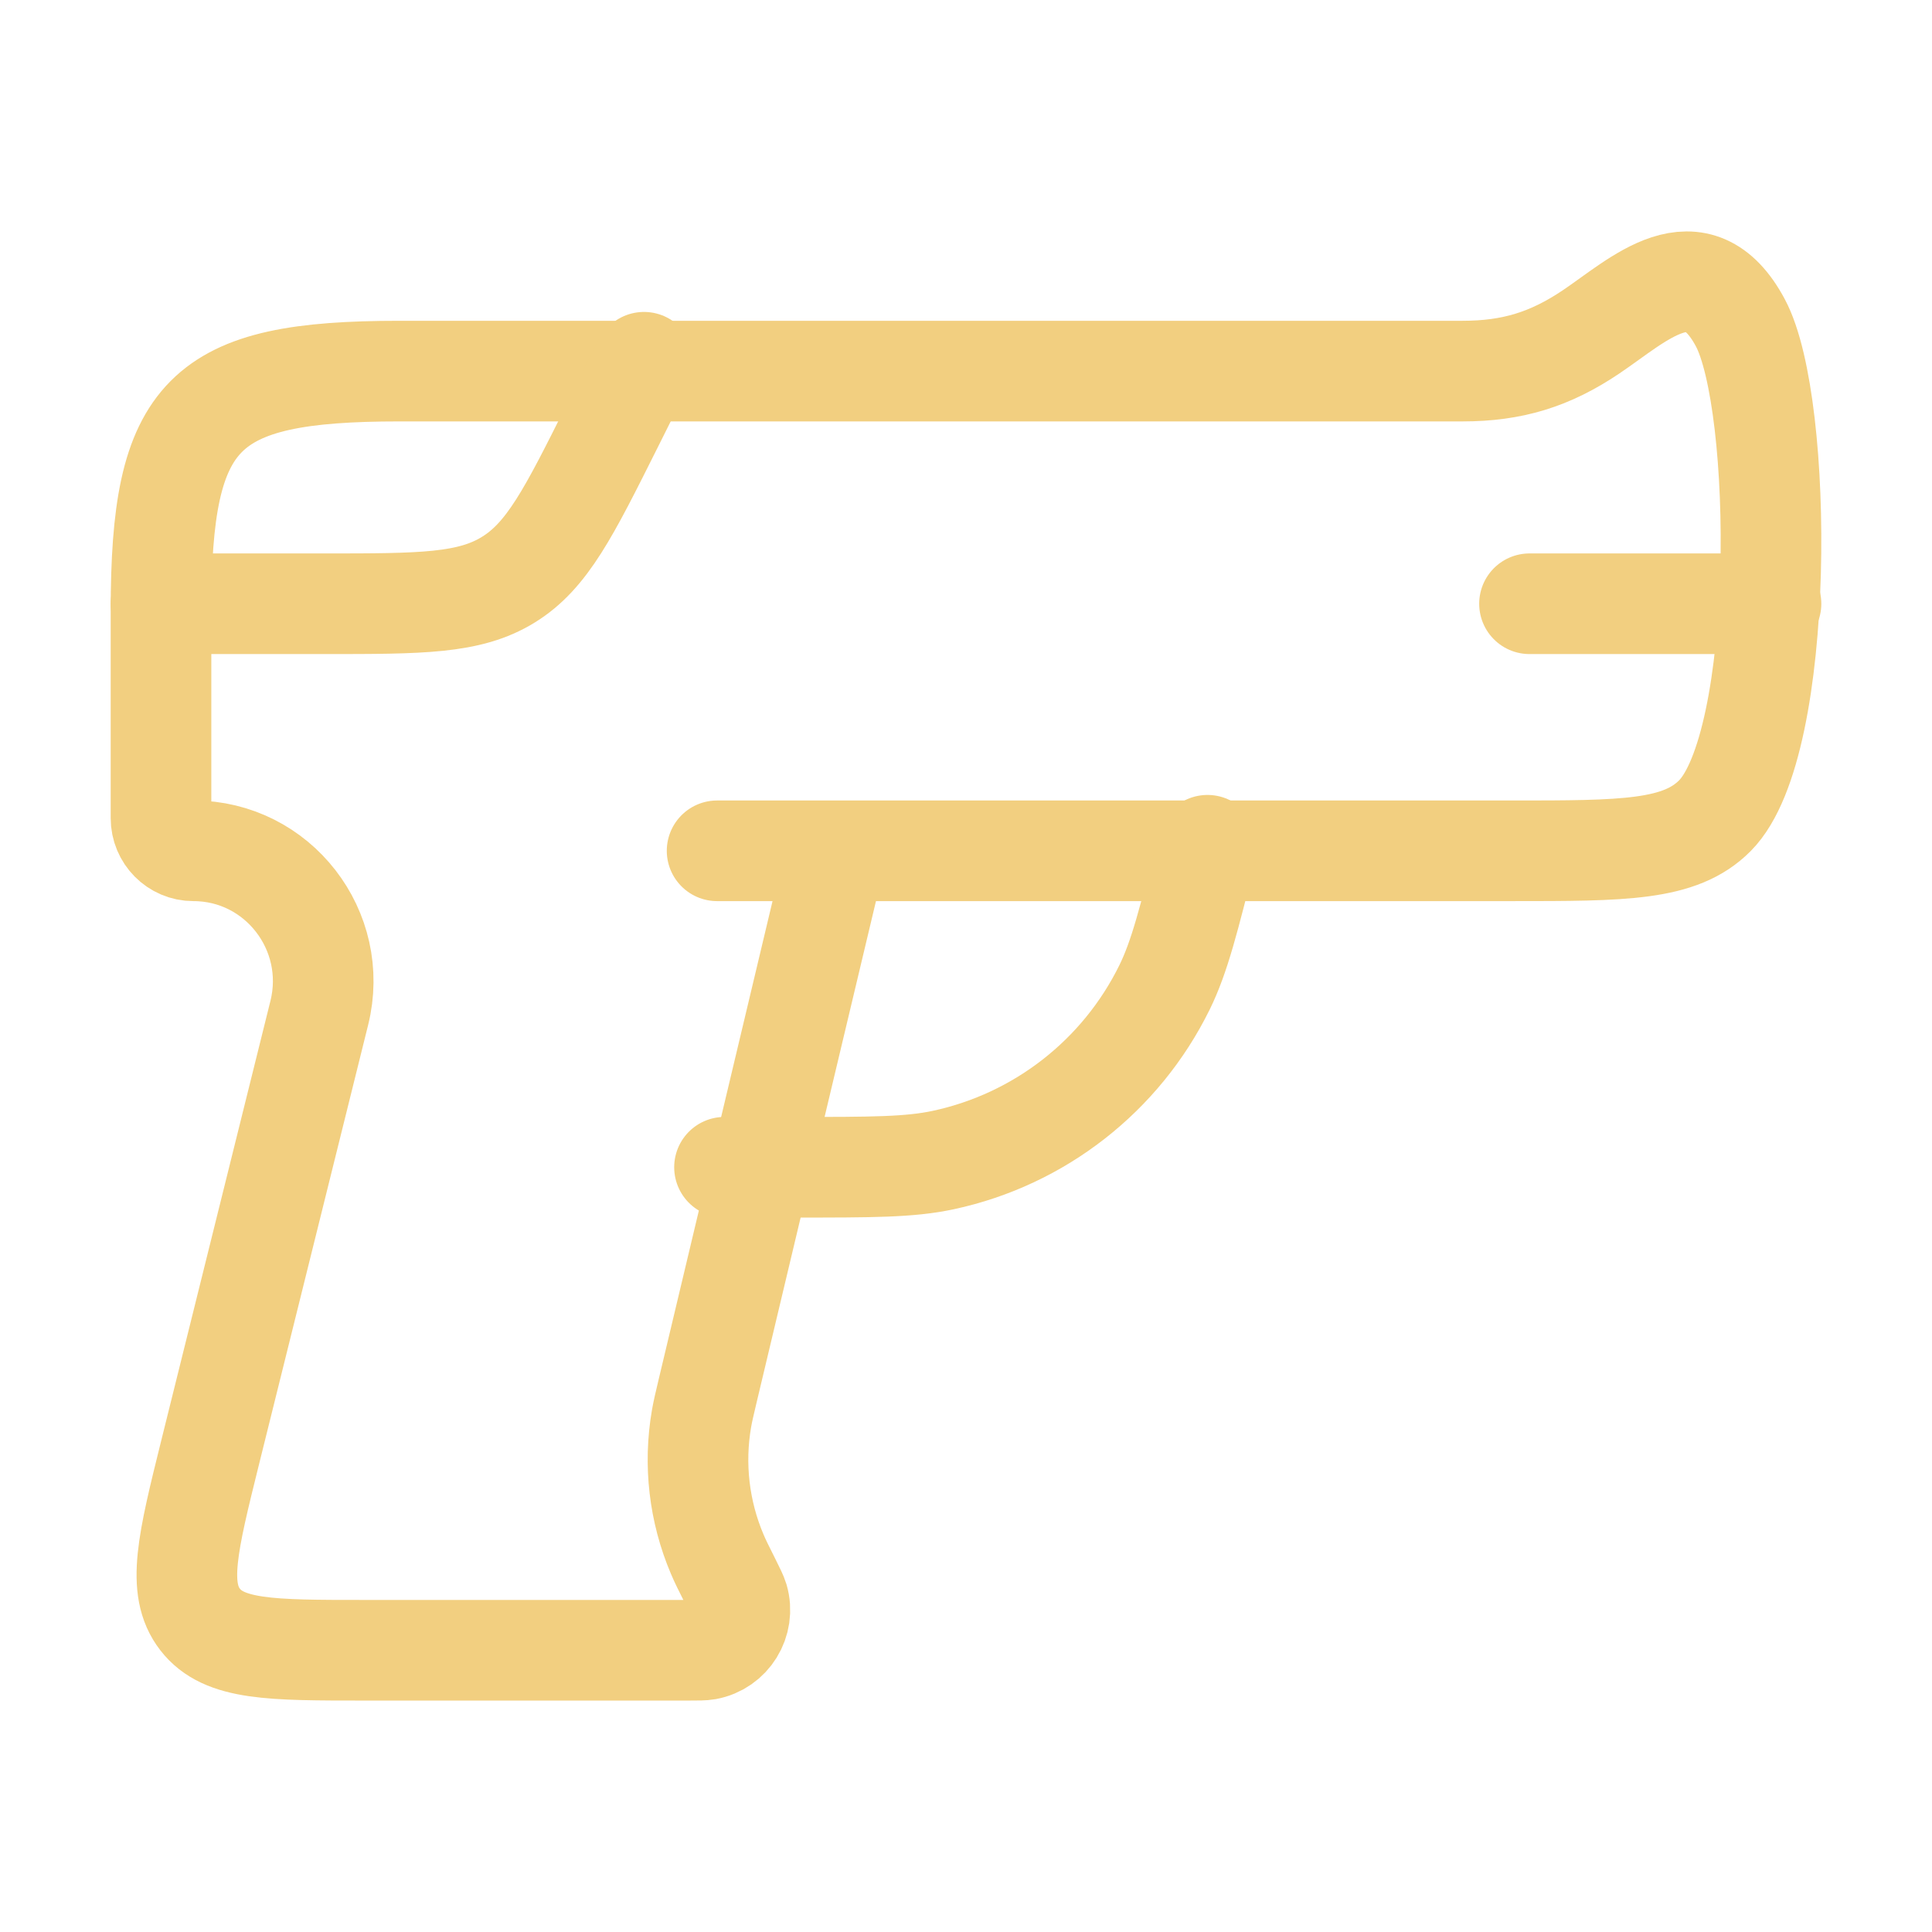
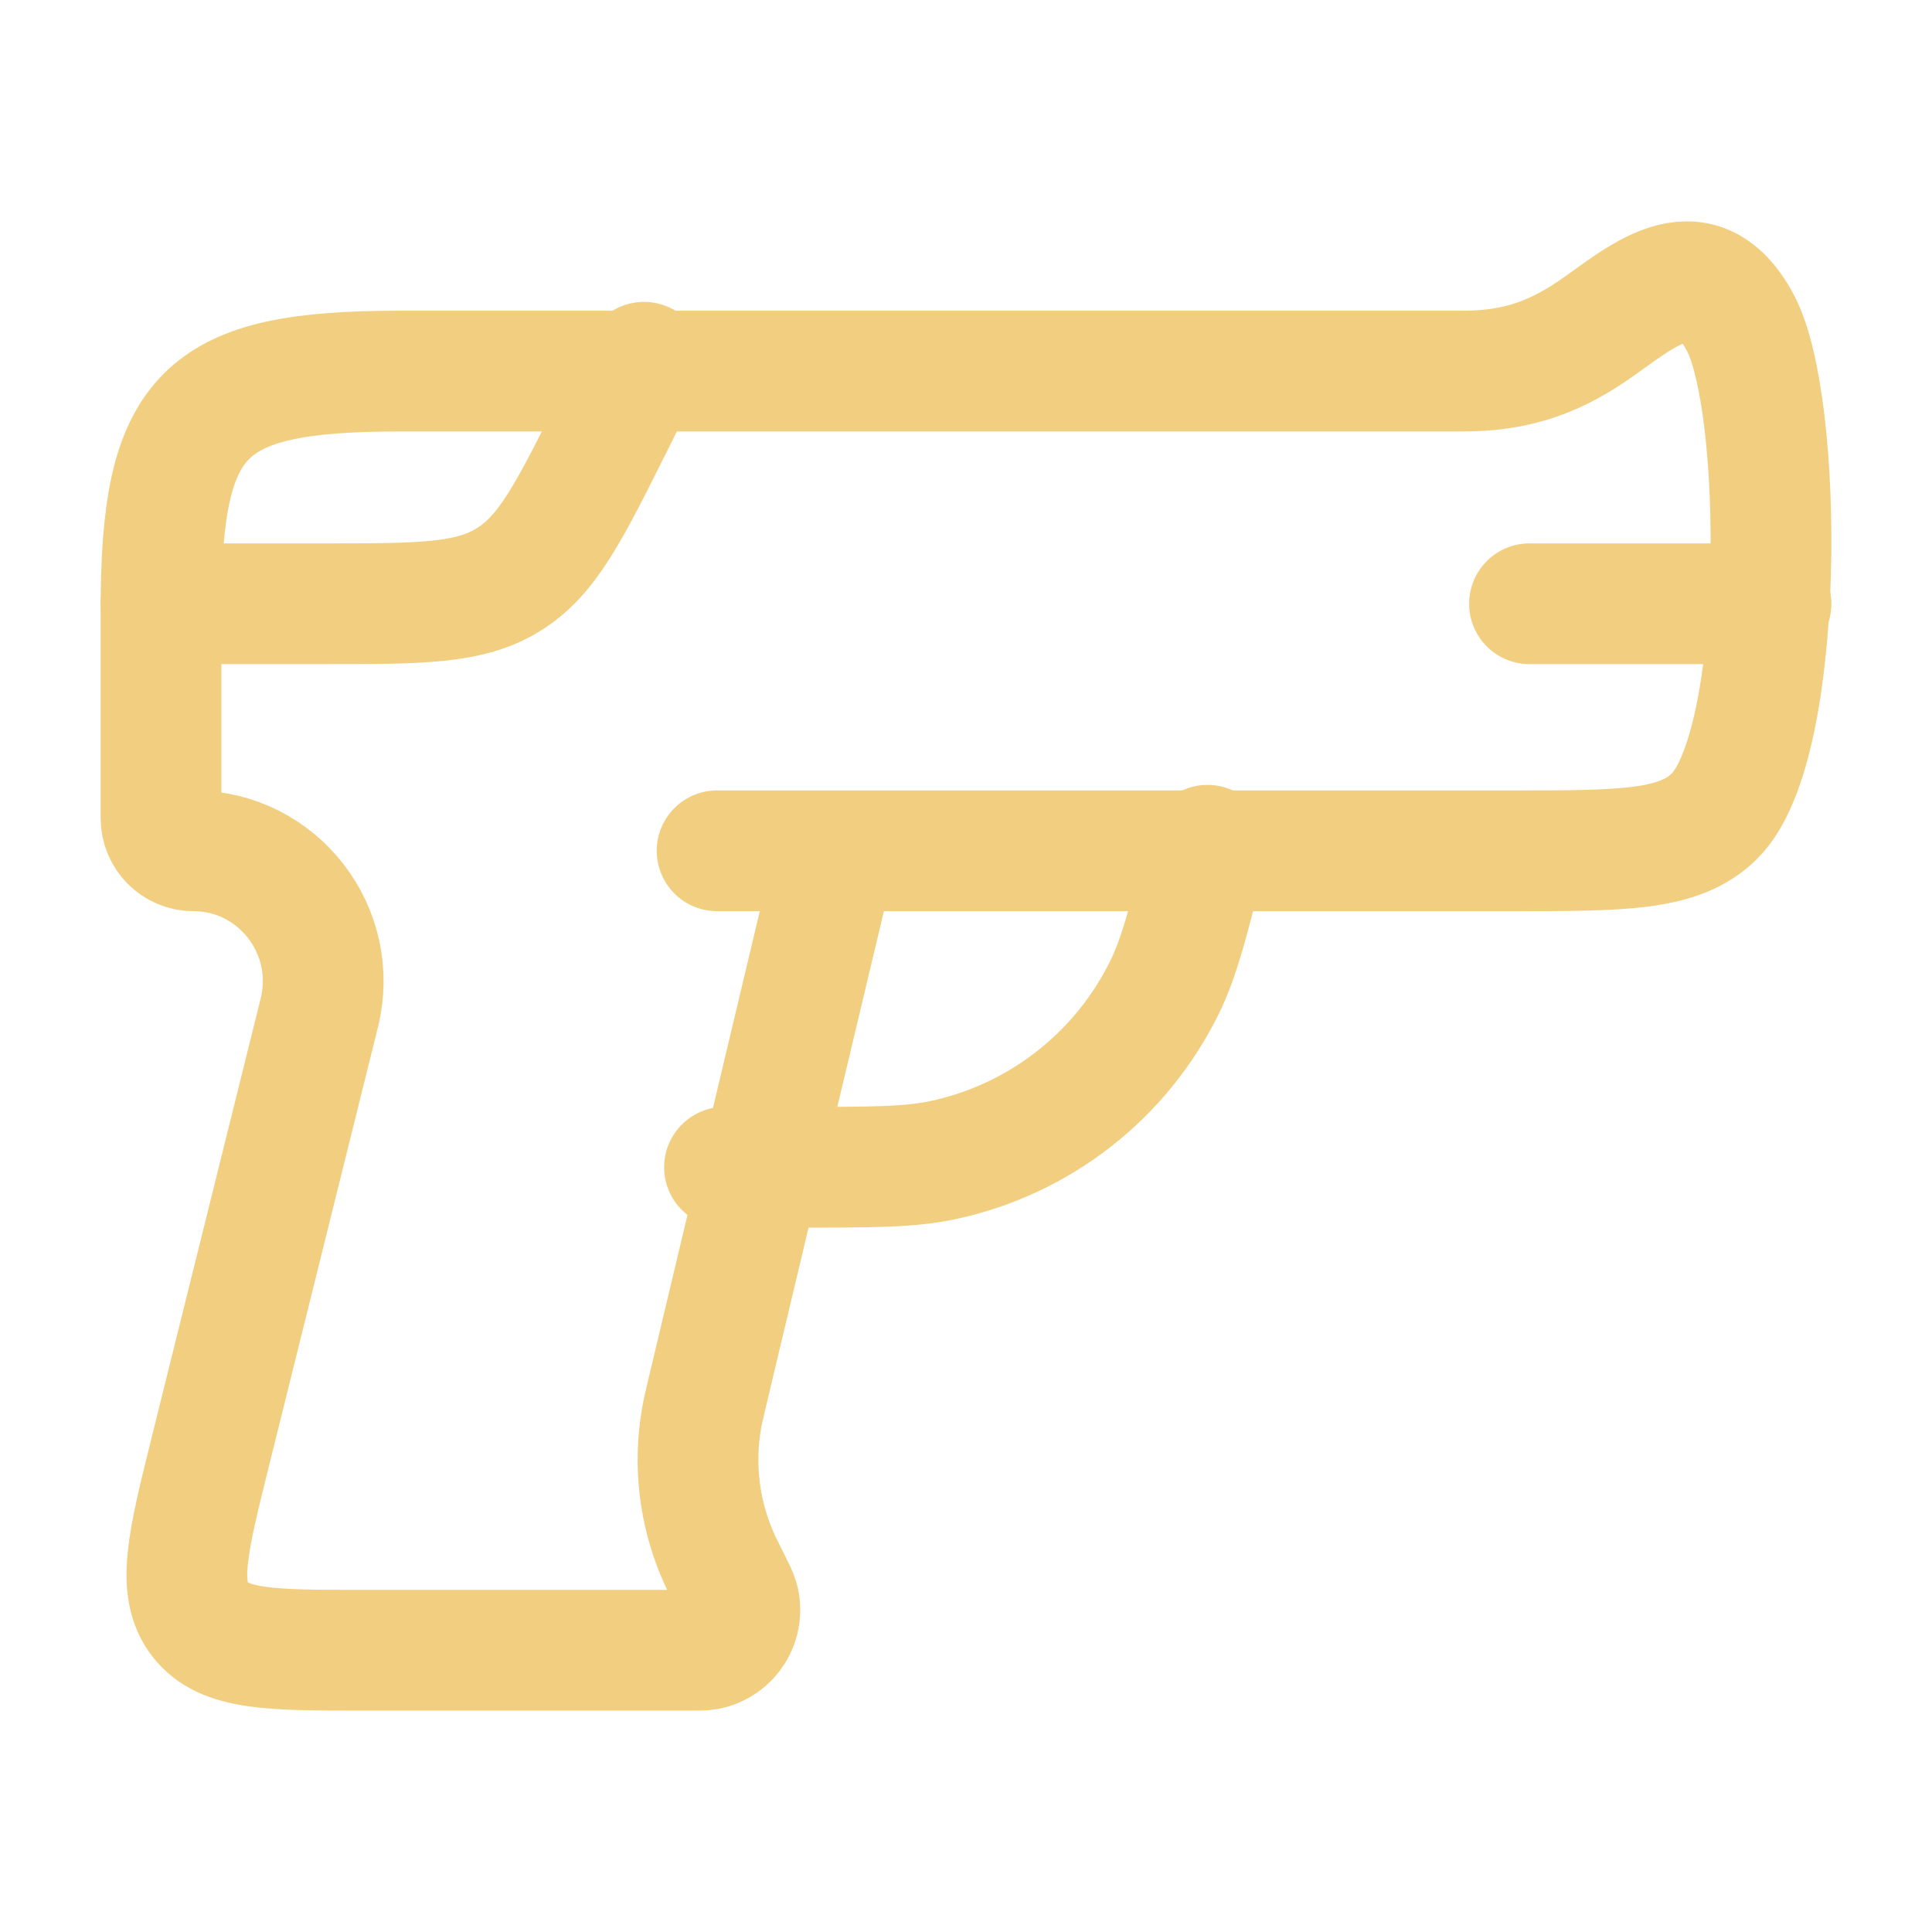
- <svg xmlns="http://www.w3.org/2000/svg" viewBox="0 0 24 24">
-   <g fill="none" stroke="#f2cf80" stroke-width="1.25" stroke-linecap="round" stroke-linejoin="round">
-     <path d="M10.388 10.569L8.797 17.251C8.753 17.436 8.731 17.529 8.715 17.62C8.616 18.19 8.684 18.776 8.91 19.307C8.946 19.393 8.989 19.478 9.074 19.648C9.13 19.761 9.158 19.817 9.171 19.86C9.254 20.145 9.072 20.439 8.781 20.492C8.736 20.5 8.674 20.5 8.549 20.5C7.408 20.5 5.524 20.5 4.528 20.5C3.364 20.5 2.782 20.5 2.486 20.118C2.19 19.736 2.331 19.168 2.613 18.032L3.966 12.584C4.221 11.56 3.451 10.569 2.403 10.569C2.18 10.569 2 10.387 2 10.163V7.589C2 5.124 2.511 4.61 4.961 4.61H18.168C18.789 4.61 19.257 4.464 19.763 4.124C20.354 3.727 21.083 3.006 21.619 4.009C22.158 5.016 22.187 9.243 21.303 10.133C20.87 10.569 20.172 10.569 18.776 10.569H10.388ZM10.388 10.569H8.908" />
-     <path d="M9 14.5H9.877C10.828 14.5 11.303 14.5 11.72 14.41C12.915 14.153 13.926 13.363 14.466 12.266C14.654 11.883 14.769 11.422 15 10.5" />
-     <path d="M2 7.5H4.028C5.231 7.5 5.832 7.5 6.315 7.201C6.799 6.903 7.068 6.365 7.606 5.289L8 4.5" />
-     <path d="M22 7.5L19 7.5" />
-   </g>
+ <svg xmlns="http://www.w3.org/2000/svg" viewBox="0 0 24 24" fill="none" stroke="#f2cf80" stroke-width="1.5" stroke-linecap="round" stroke-linejoin="round">
+   <path d="M10.388 10.569L8.797 17.251C8.753 17.436 8.731 17.529 8.715 17.62C8.616 18.19 8.684 18.776 8.91 19.307C8.946 19.393 8.989 19.478 9.074 19.648C9.13 19.761 9.158 19.817 9.171 19.86C9.254 20.145 9.072 20.439 8.781 20.492C8.736 20.5 8.674 20.5 8.549 20.5C7.408 20.5 5.524 20.5 4.528 20.5C3.364 20.5 2.782 20.5 2.486 20.118C2.19 19.736 2.331 19.168 2.613 18.032L3.966 12.584C4.221 11.56 3.451 10.569 2.403 10.569C2.18 10.569 2 10.387 2 10.163V7.589C2 5.124 2.511 4.61 4.961 4.61H18.168C18.789 4.61 19.257 4.464 19.763 4.124C20.354 3.727 21.083 3.006 21.619 4.009C22.158 5.016 22.187 9.243 21.303 10.133C20.87 10.569 20.172 10.569 18.776 10.569H10.388ZM10.388 10.569H8.908" stroke="#f2cf80" stroke-linecap="round" stroke-linejoin="round" stroke-width="1.5" />
+   <path d="M9 14.5H9.877C10.828 14.5 11.303 14.5 11.72 14.41C12.915 14.153 13.926 13.363 14.466 12.266C14.654 11.883 14.769 11.422 15 10.5" stroke="#f2cf80" stroke-width="1.5" />
+   <path d="M2 7.5H4.028C5.231 7.5 5.832 7.5 6.315 7.201C6.799 6.903 7.068 6.365 7.606 5.289L8 4.5" stroke="#f2cf80" stroke-width="1.5" />
+   <path d="M22 7.5L19 7.5" stroke="#f2cf80" stroke-linecap="round" stroke-width="1.5" />
</svg>
